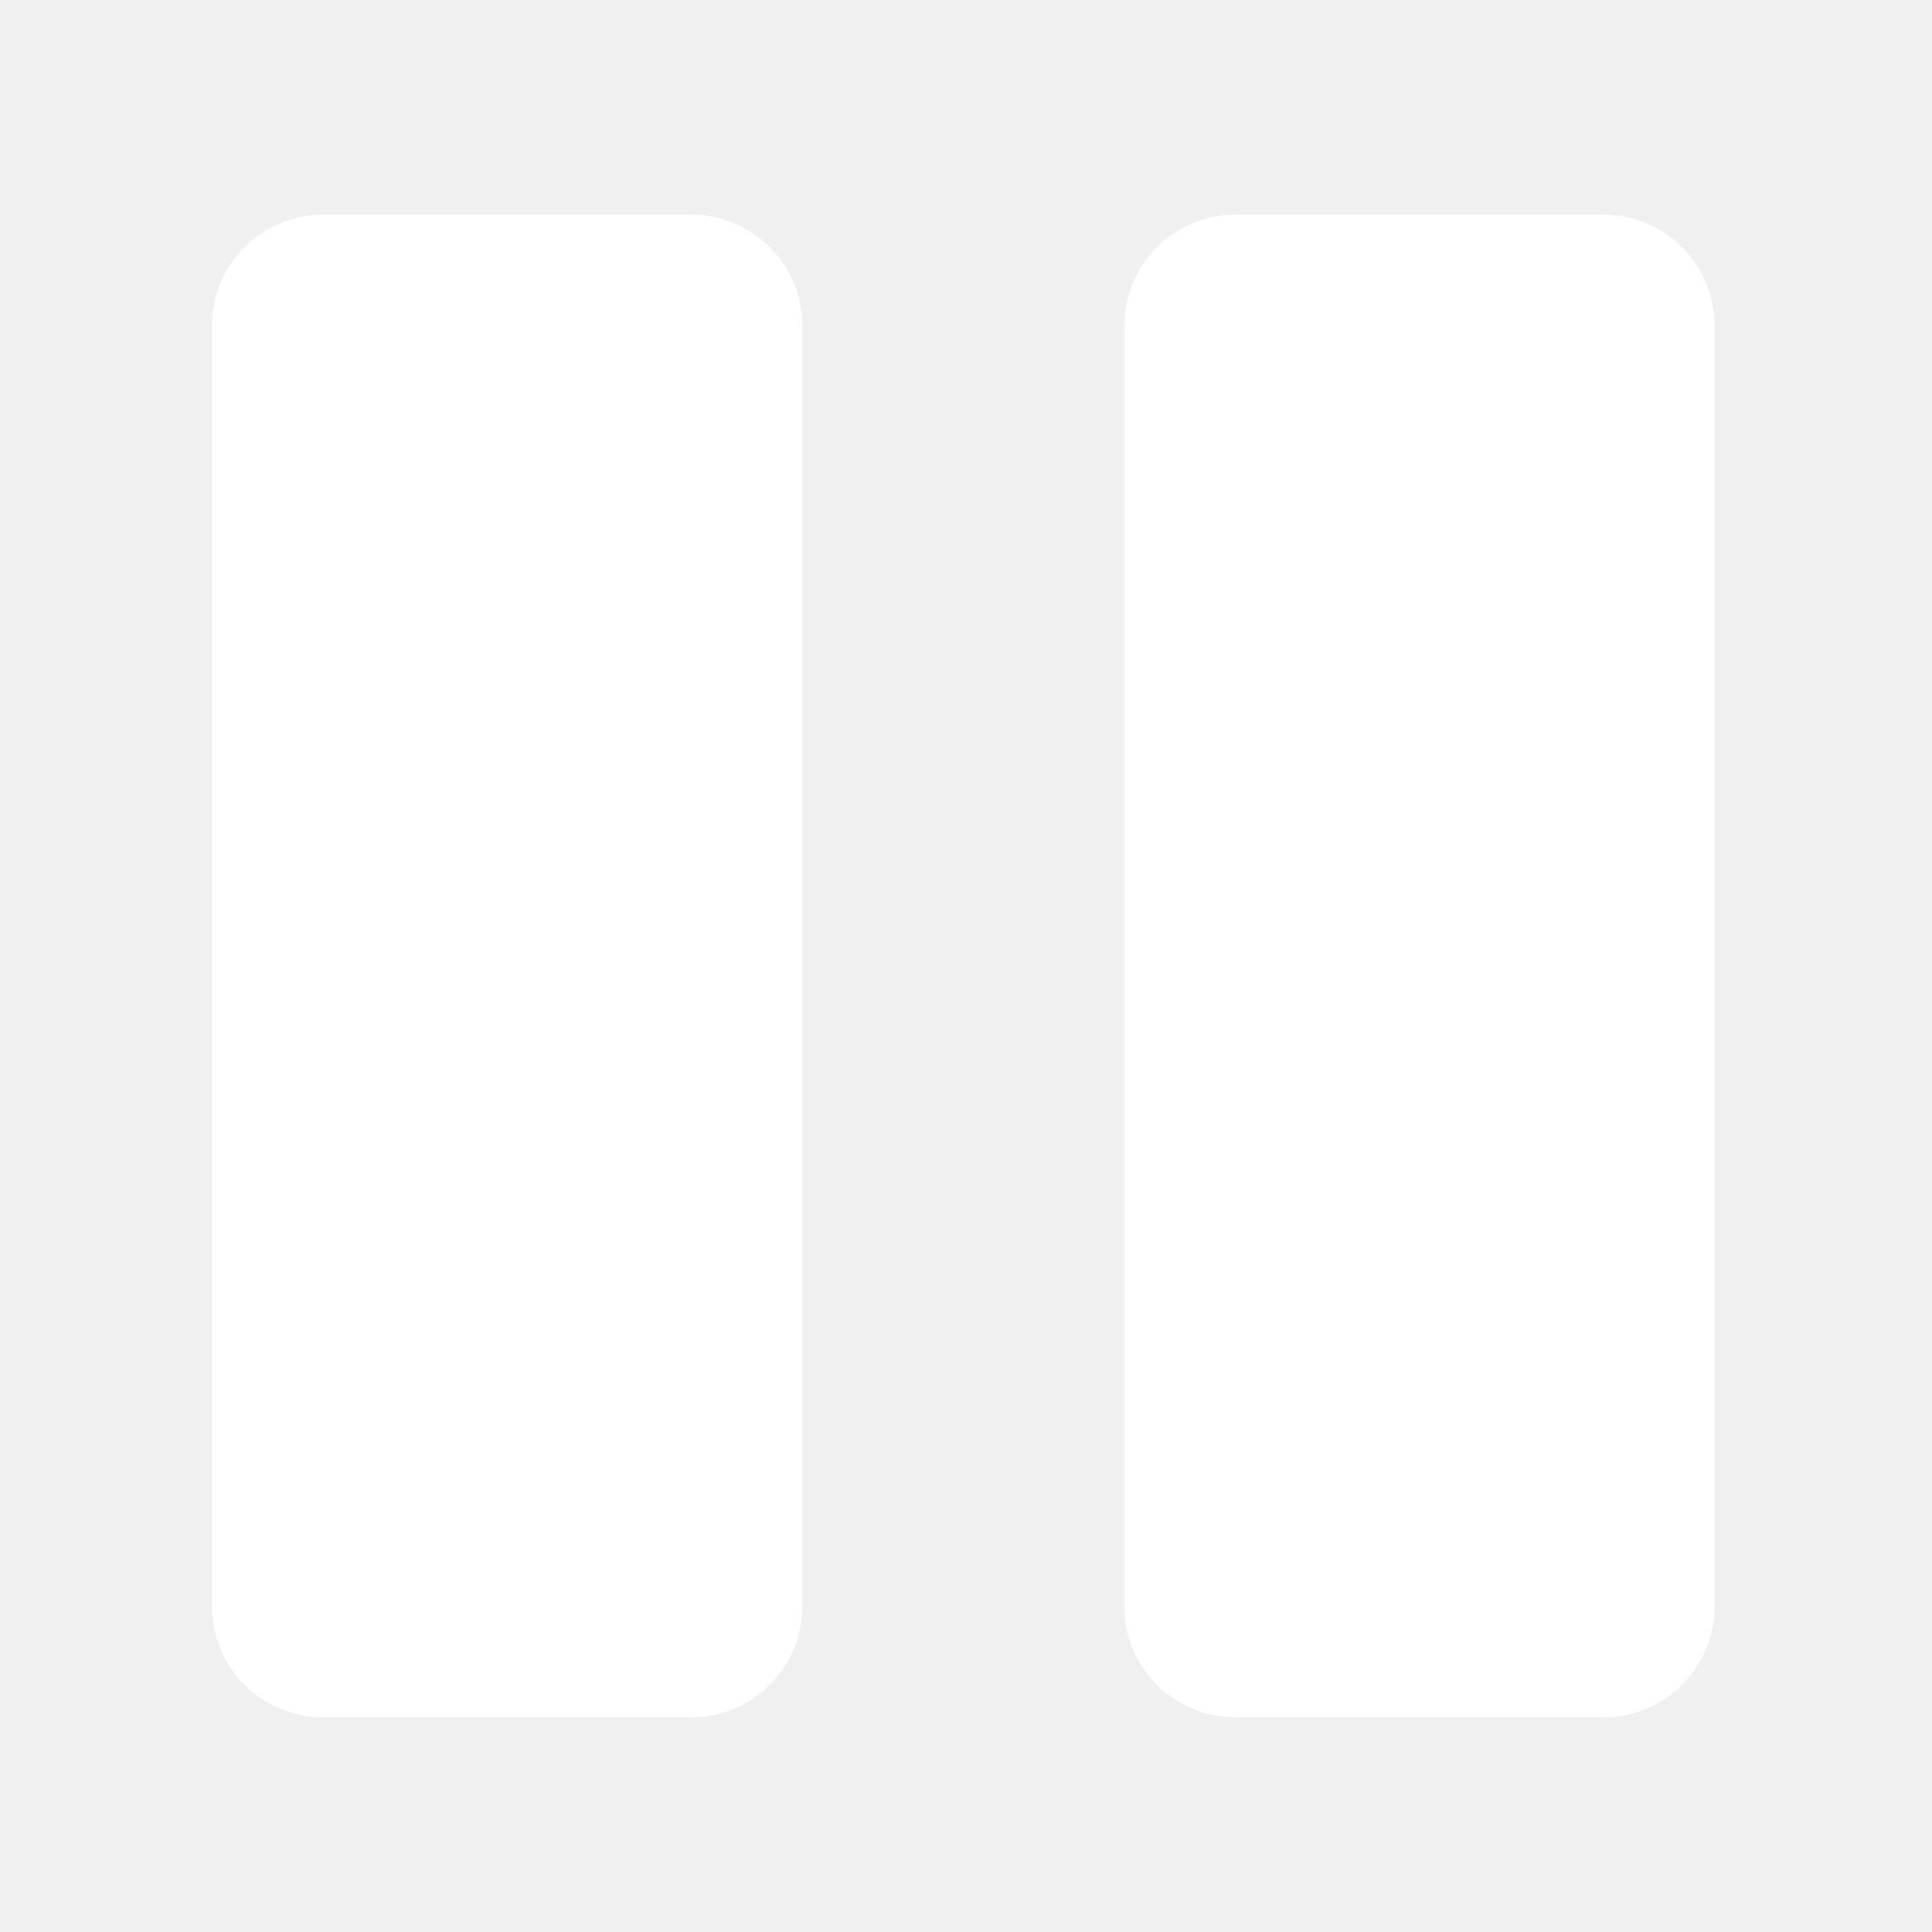
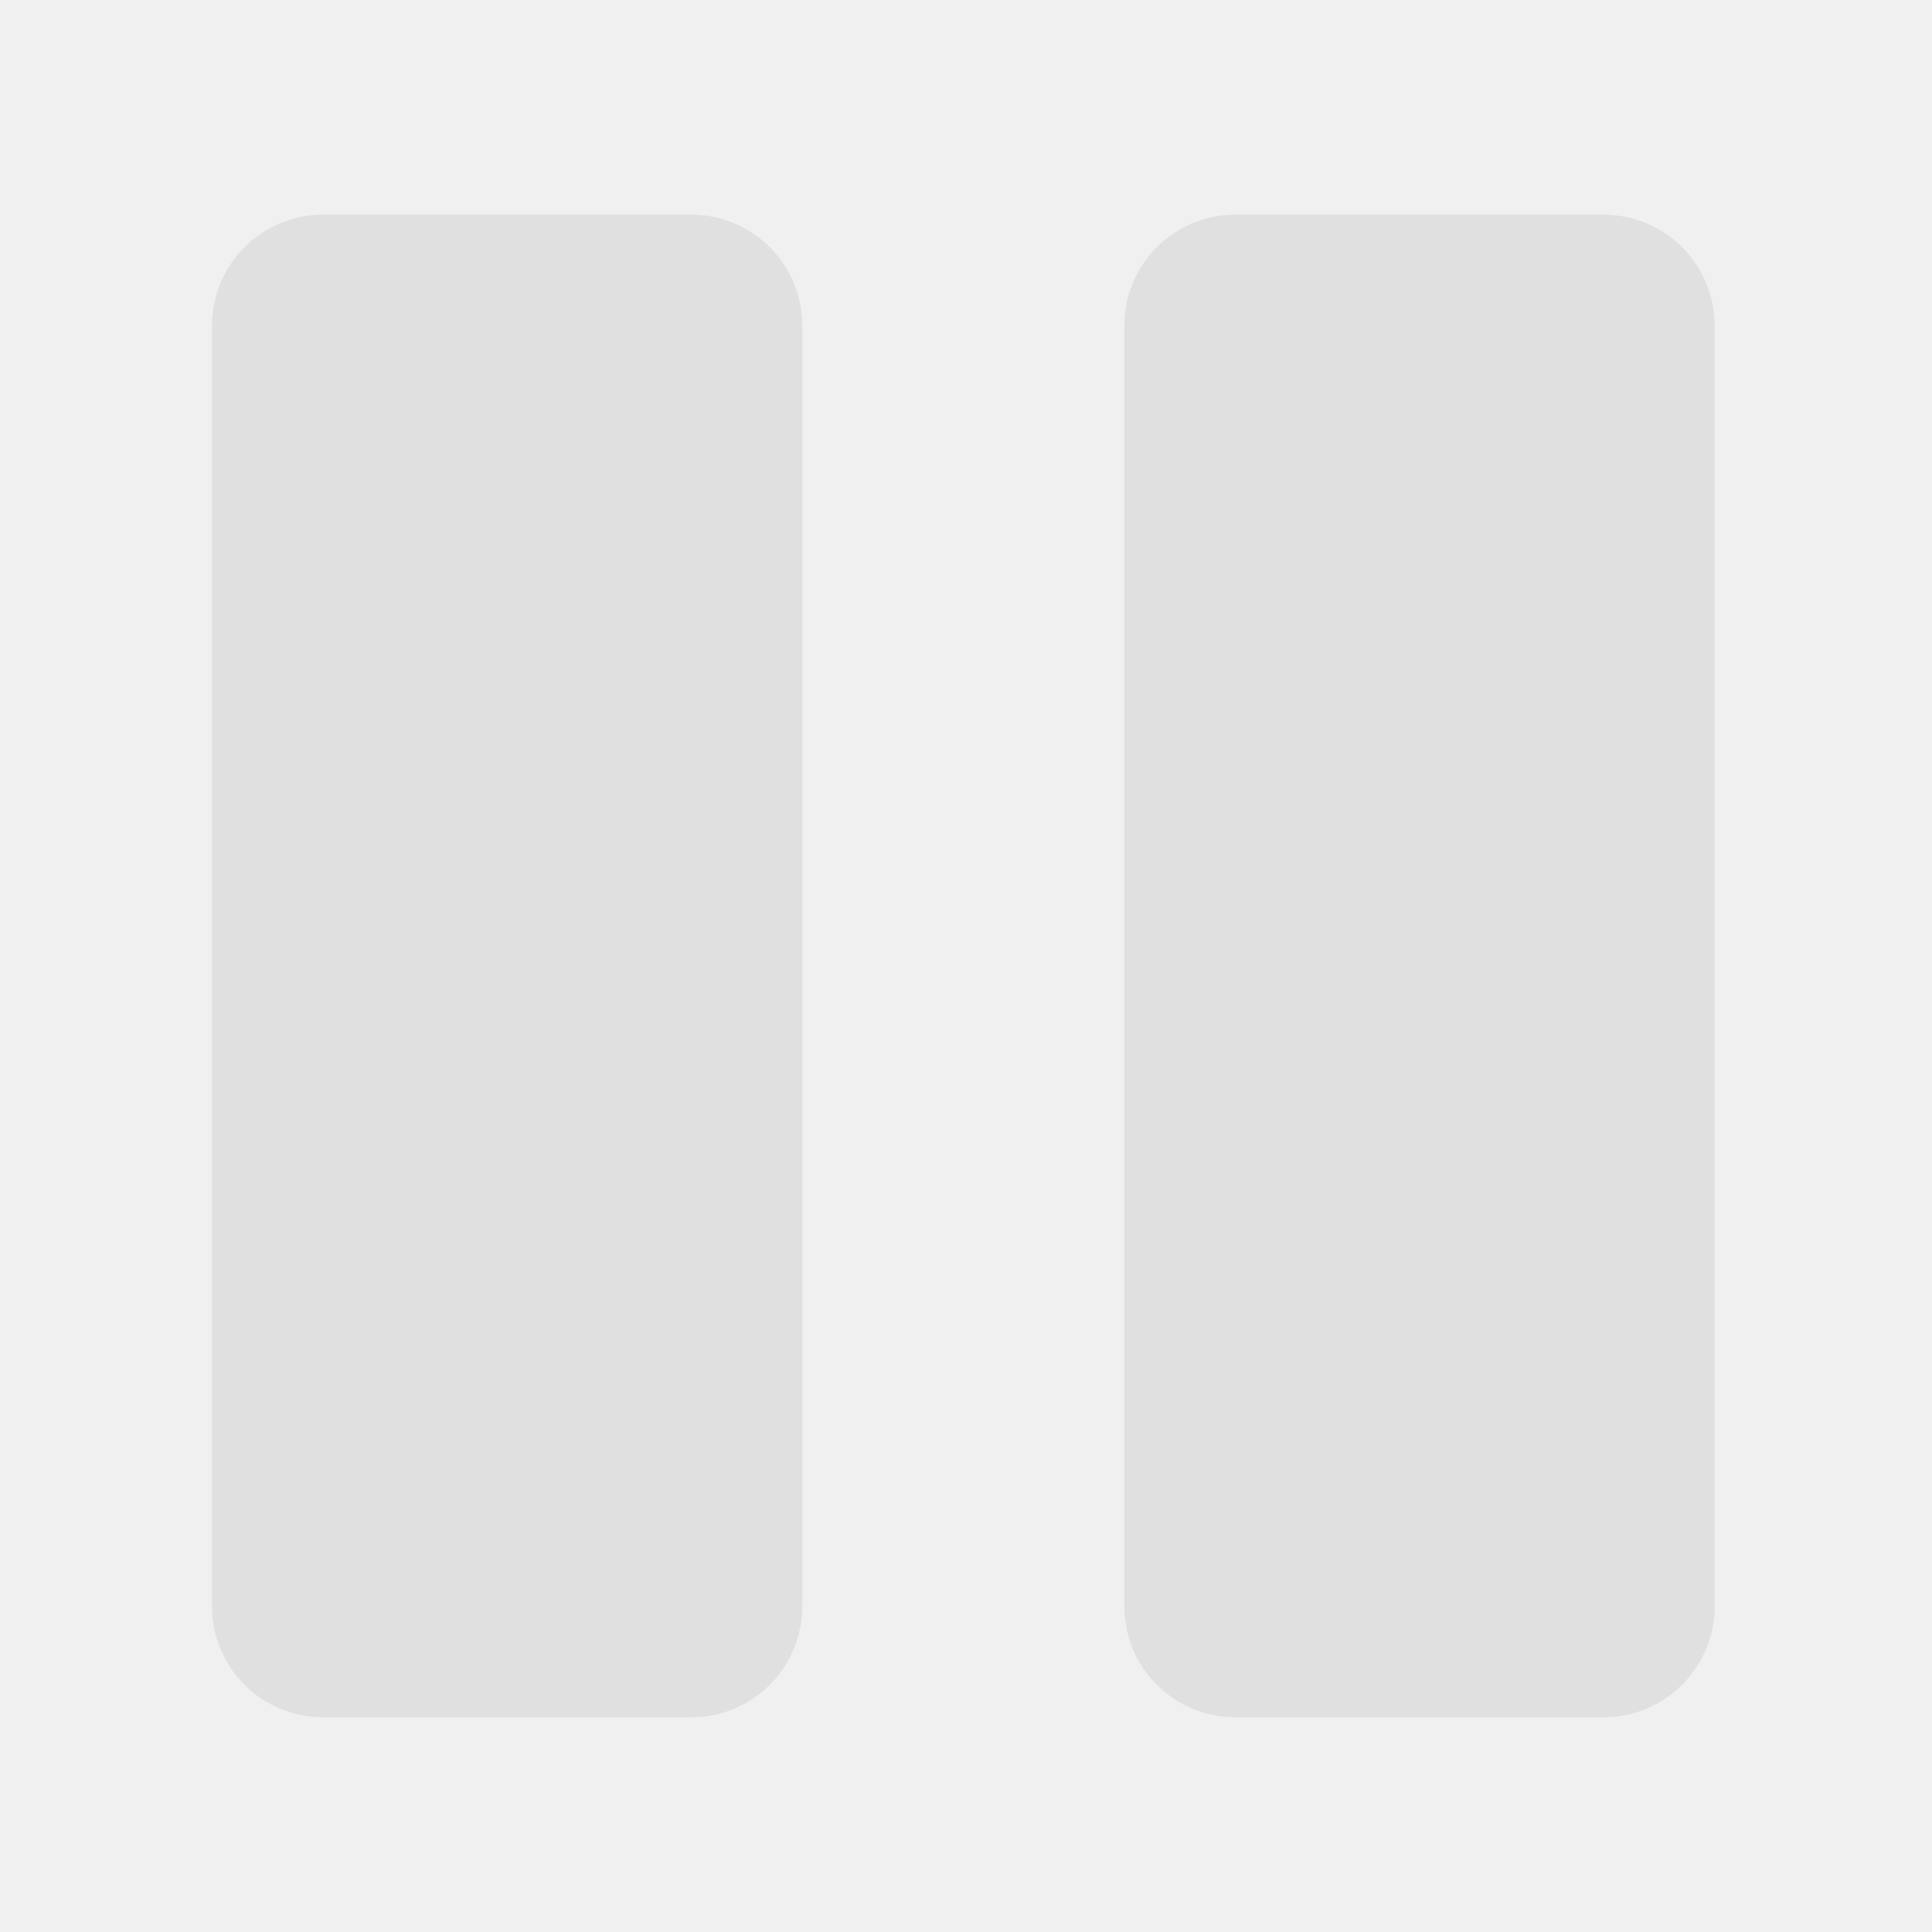
<svg xmlns="http://www.w3.org/2000/svg" version="1.1" width="36" height="36" viewBox="0 0 36 36" preserveAspectRatio="xMidYMid meet">
-   <rect class="clr-i-solid clr-i-solid-path-1" x="3.95" y="4" width="11" height="28" rx="2.07" ry="2.07" style="fill: #ffffff;" />
-   <rect class="clr-i-solid clr-i-solid-path-2" x="20.95" y="4" width="11" height="28" rx="2.07" ry="2.07" style="fill: #ffffff;" />
+   <rect class="clr-i-solid clr-i-solid-path-1" x="3.95" y="4" width="11" height="28" rx="2.07" ry="2.07" style="fill: #E0E0E0;" />
+   <rect class="clr-i-solid clr-i-solid-path-2" x="20.95" y="4" width="11" height="28" rx="2.07" ry="2.07" style="fill: #E0E0E0;" />
  <rect x="0" y="0" width="36" height="36" fill-opacity="0" />
</svg>
